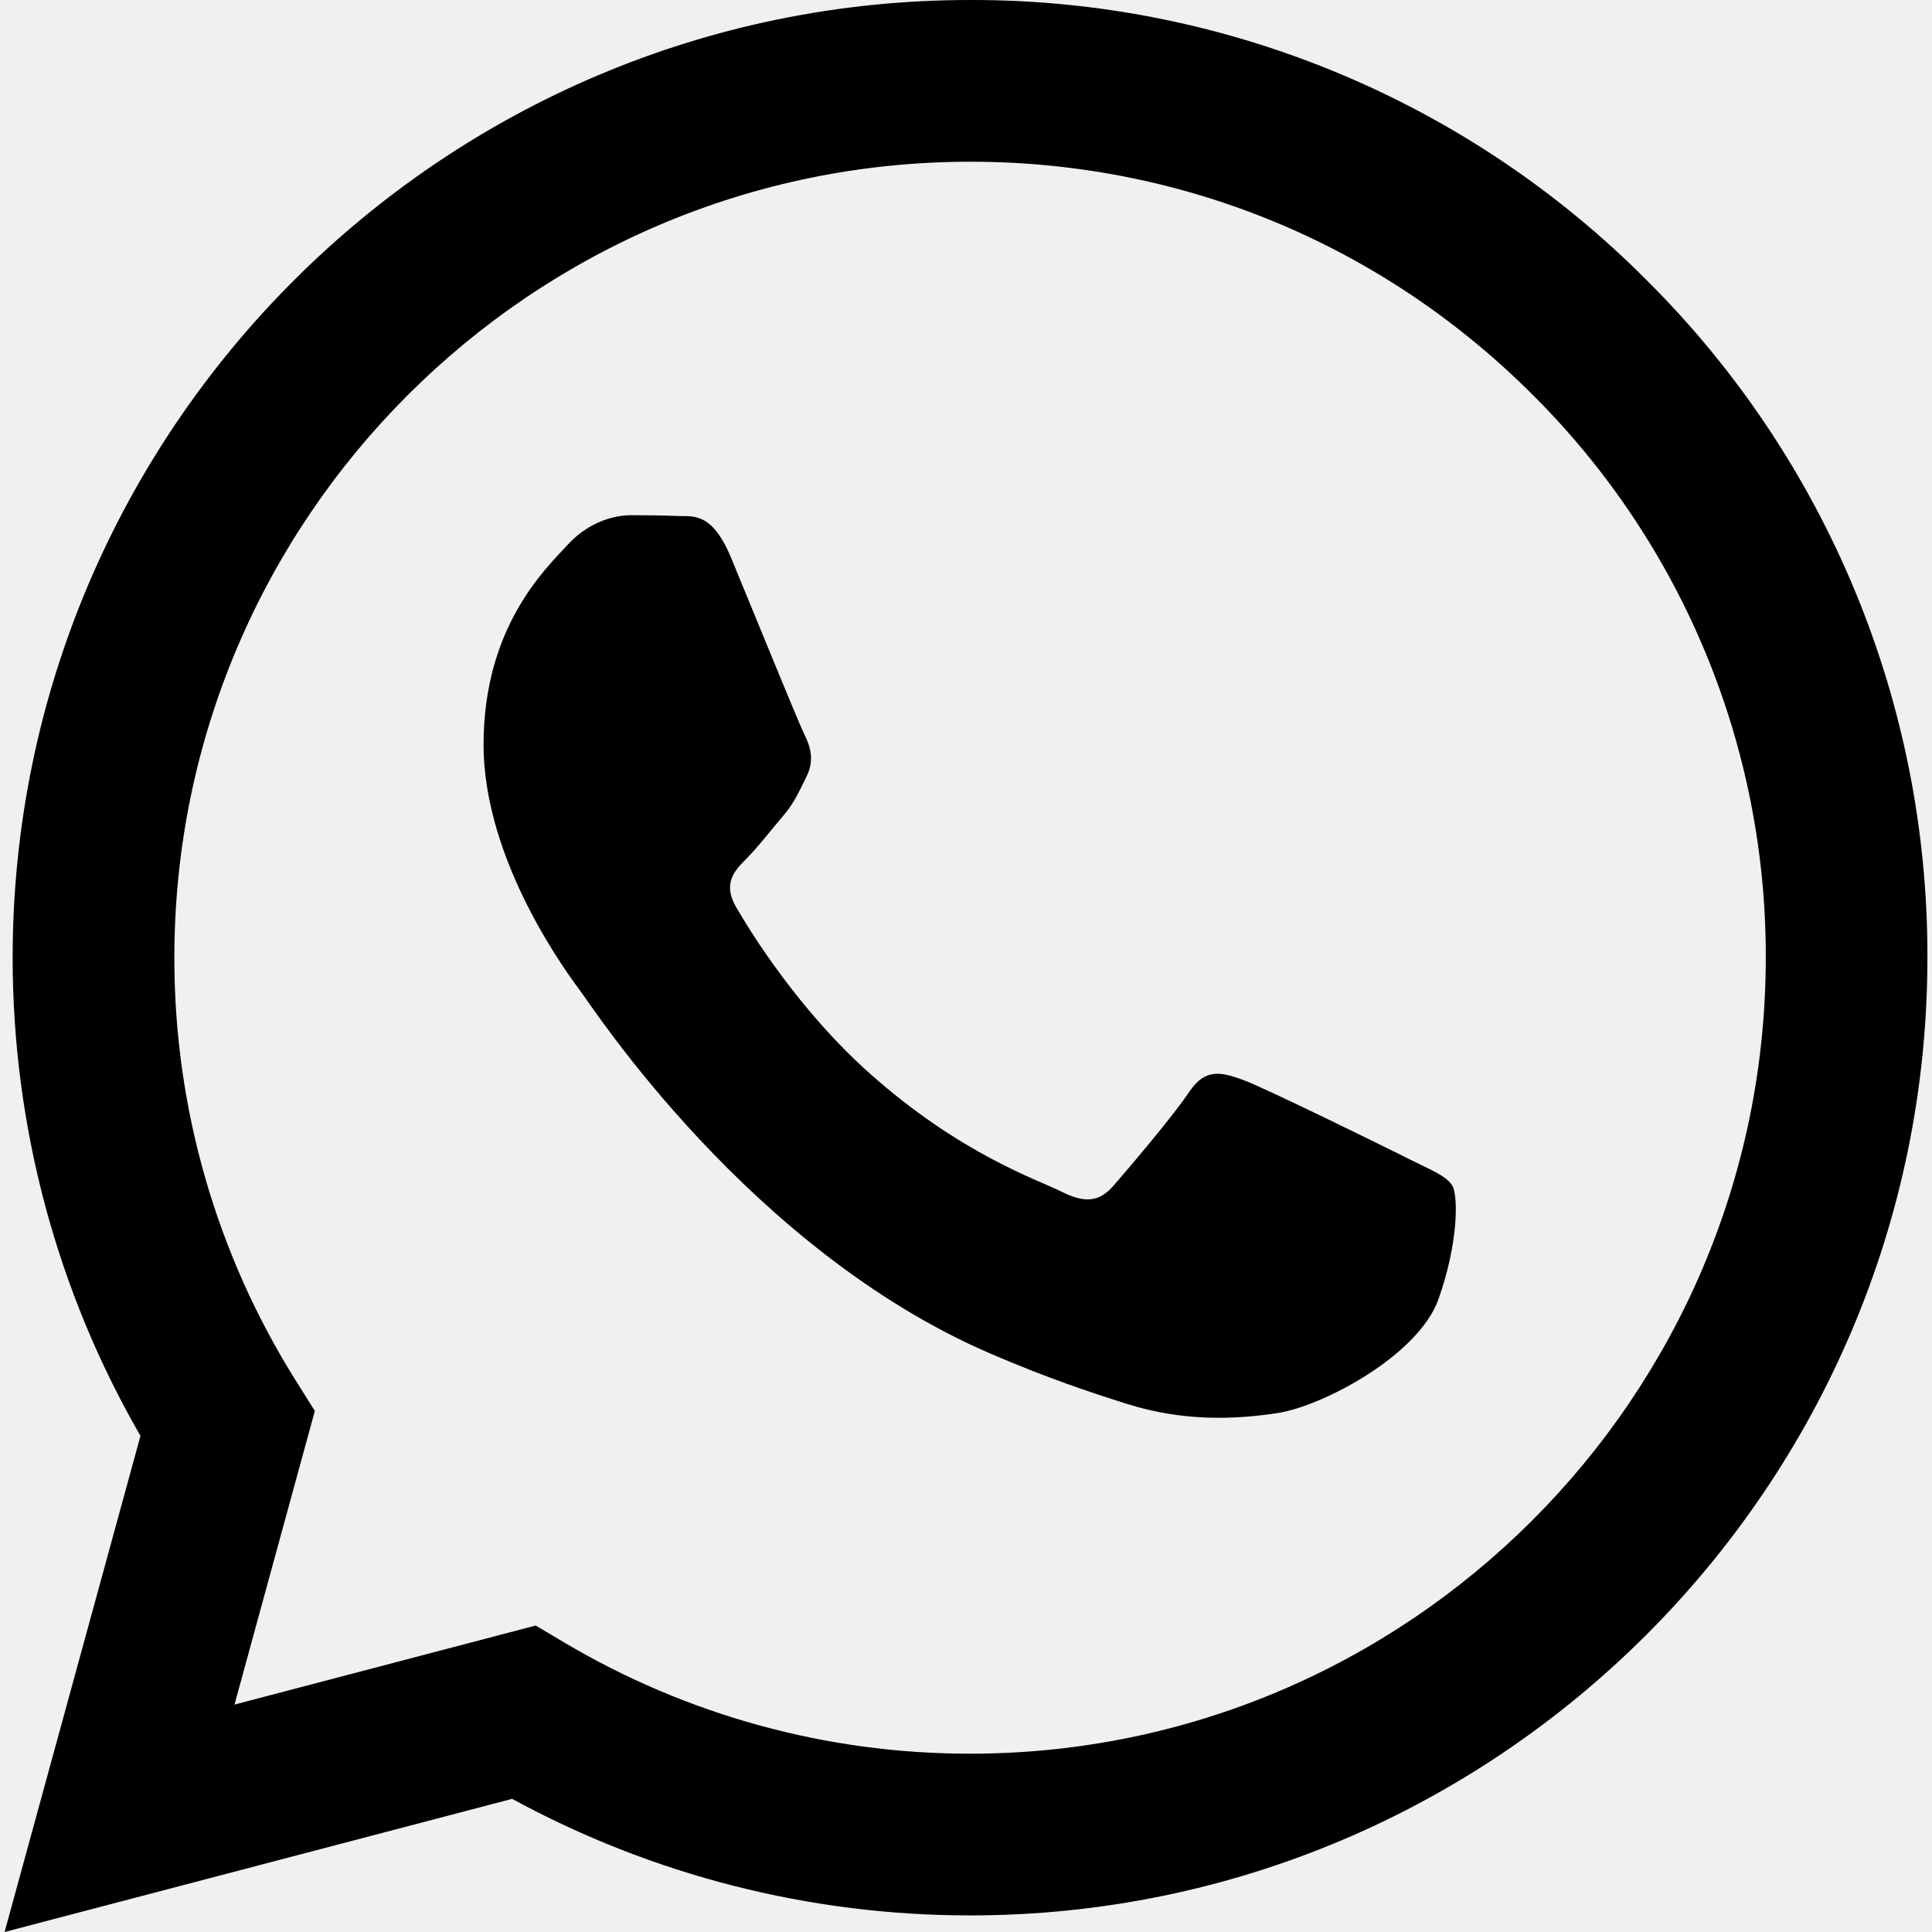
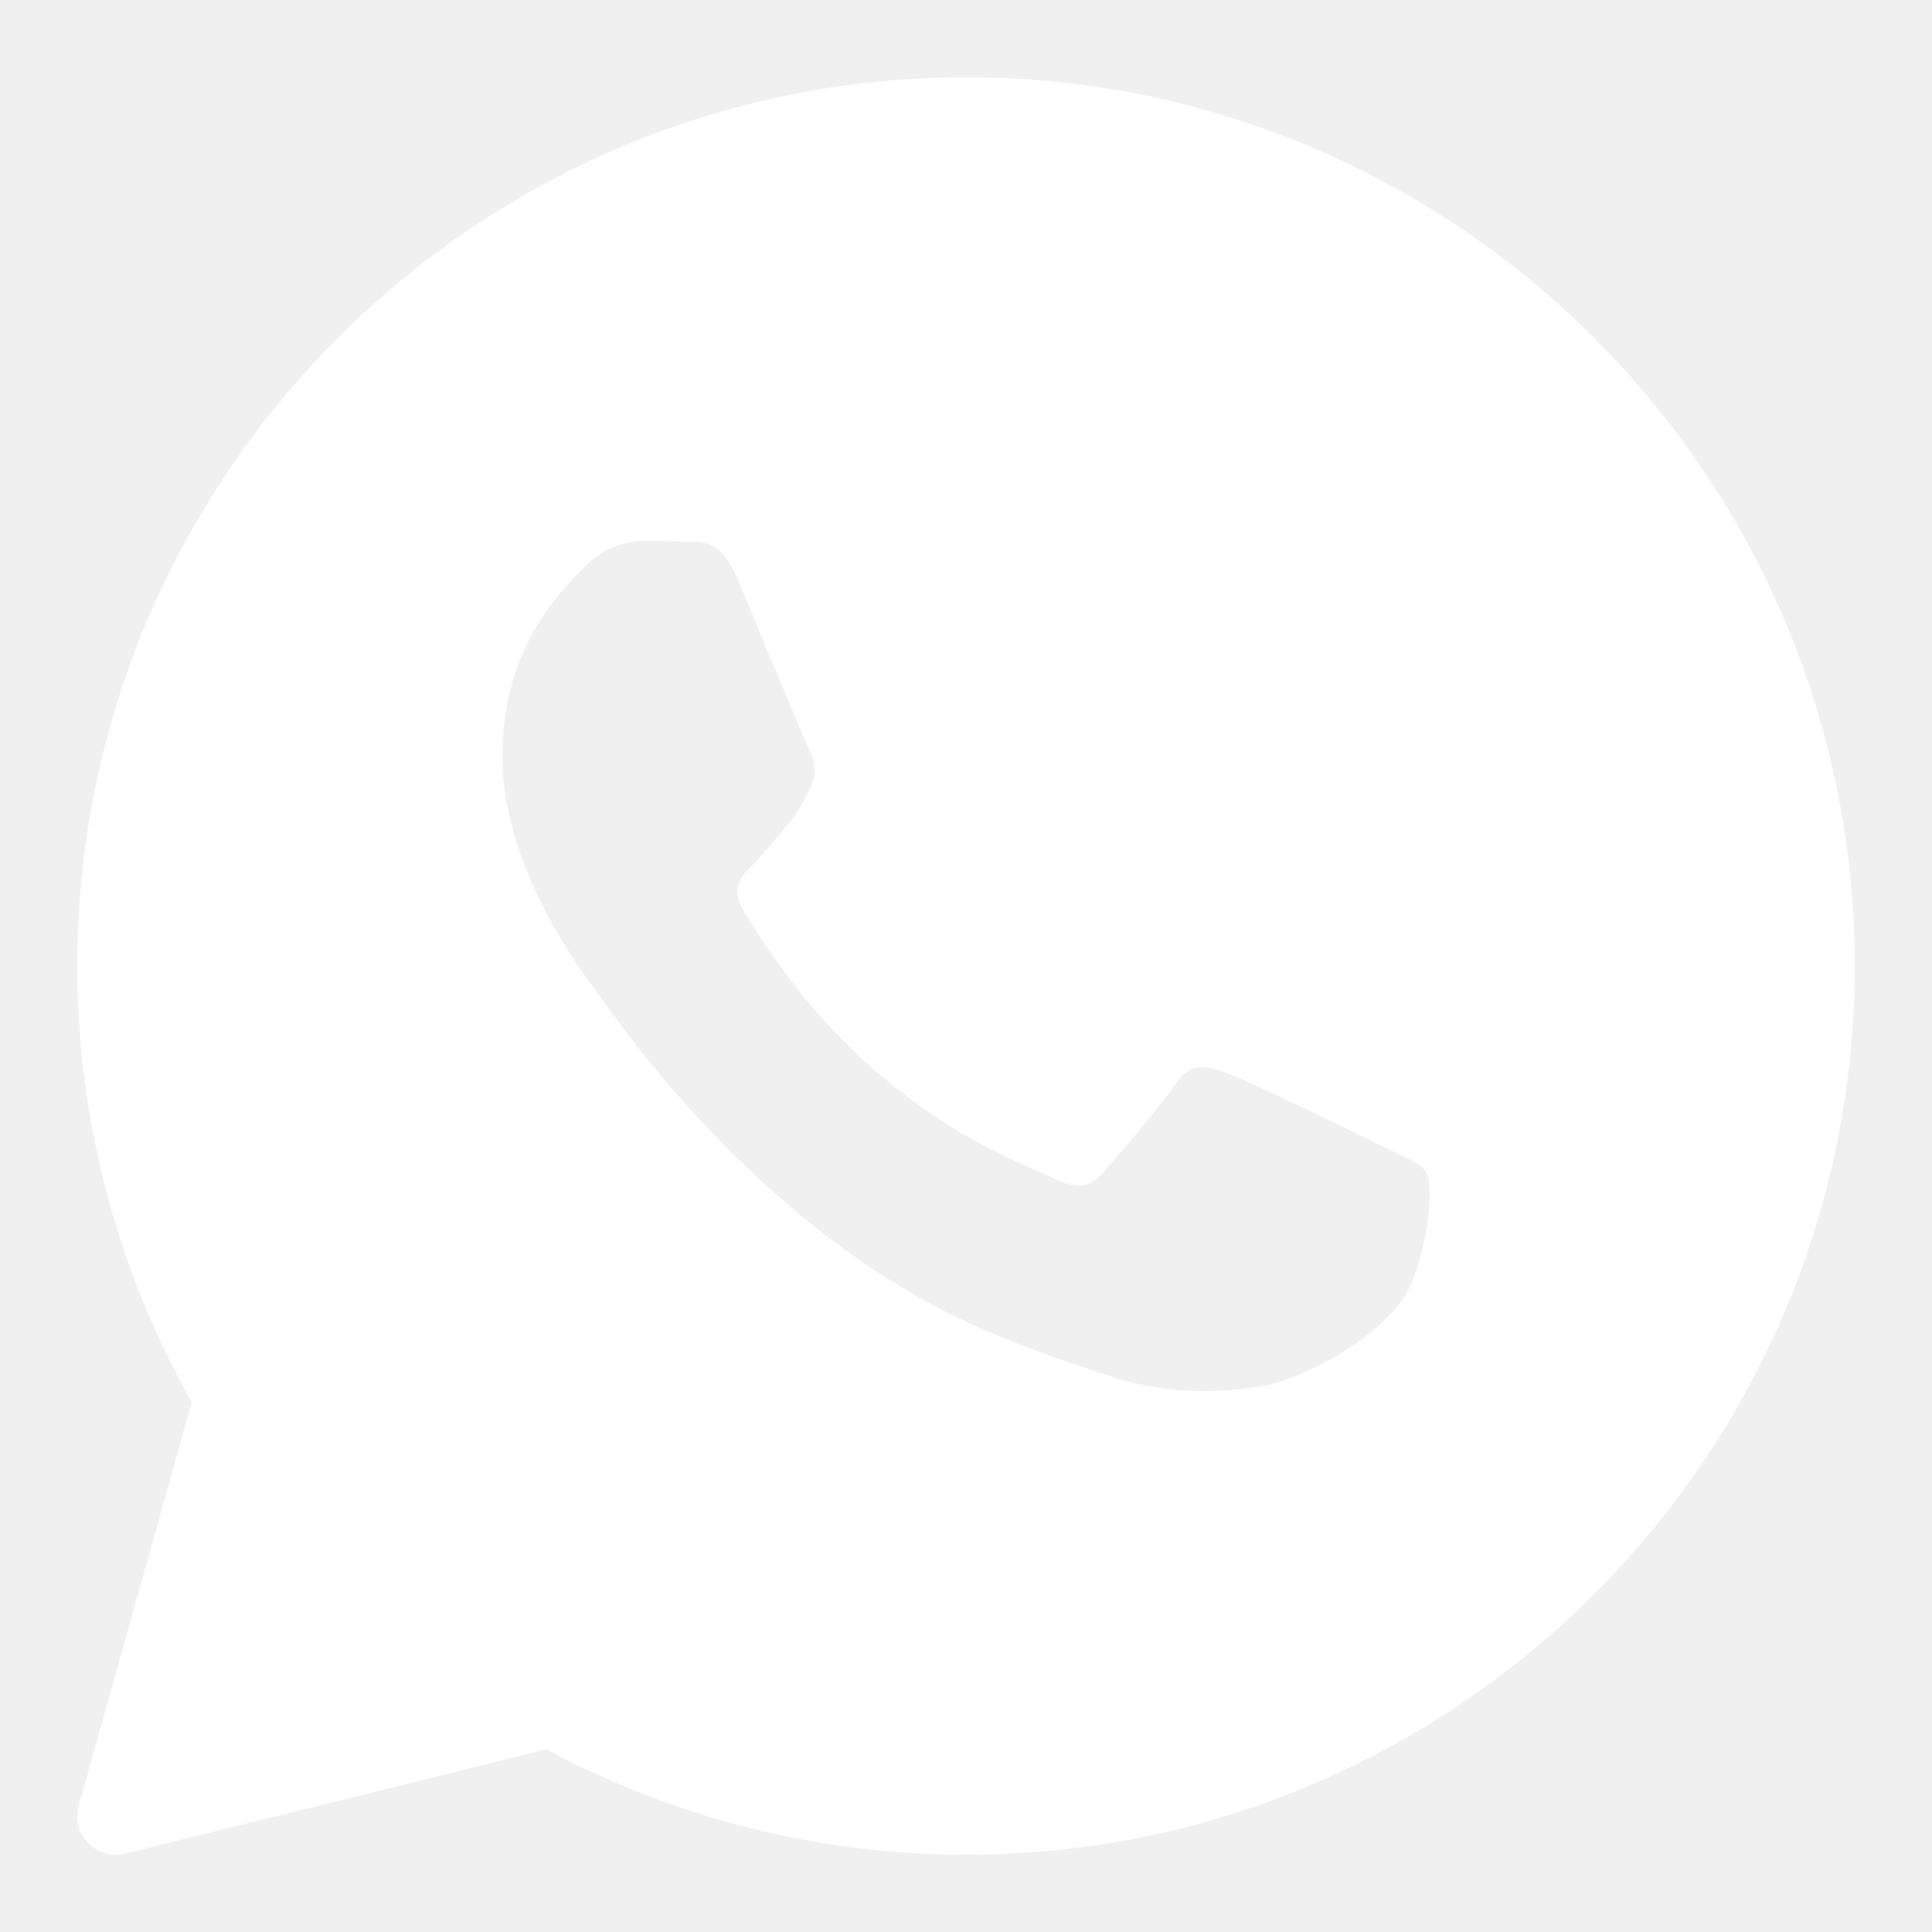
- <svg xmlns="http://www.w3.org/2000/svg" role="img" viewBox="0 0 24 24">
-   <path d="M17.472 14.382c-.297-.149-1.758-.867-2.03-.967-.273-.099-.471-.148-.67.15-.197.297-.767.966-.94 1.164-.173.199-.347.223-.644.075-.297-.15-1.255-.463-2.39-1.475-.883-.788-1.48-1.761-1.653-2.059-.173-.297-.018-.458.13-.606.134-.133.298-.347.446-.52.149-.174.198-.298.298-.497.099-.198.05-.371-.025-.52-.075-.149-.669-1.612-.916-2.207-.242-.579-.487-.5-.669-.51-.173-.008-.371-.01-.57-.01-.198 0-.52.074-.792.372-.272.297-1.04 1.016-1.04 2.479 0 1.462 1.065 2.875 1.213 3.074.149.198 2.096 3.2 5.077 4.487.709.306 1.262.489 1.694.625.712.227 1.36.195 1.871.118.571-.085 1.758-.719 2.006-1.413.248-.694.248-1.289.173-1.413-.074-.124-.272-.198-.57-.347m-5.421 7.403h-.004a9.87 9.87 0 01-5.031-1.378l-.361-.214-3.741.982.998-3.648-.235-.374a9.86 9.86 0 01-1.51-5.26c.001-5.45 4.436-9.884 9.888-9.884 2.64 0 5.122 1.03 6.988 2.898a9.825 9.825 0 012.893 6.994c-.003 5.45-4.437 9.884-9.885 9.884m8.413-18.297A11.815 11.815 0 0012.05 0C5.495 0 .16 5.335.157 11.892c0 2.096.547 4.142 1.588 5.945L.057 24l6.305-1.654a11.882 11.882 0 005.683 1.448h.005c6.554 0 11.89-5.335 11.893-11.893a11.821 11.821 0 00-3.48-8.413Z" />
+ <svg xmlns="http://www.w3.org/2000/svg" viewBox="0,0,256,256" width="50px" height="50px">
+   <g fill="#ffffff" fill-rule="nonzero" stroke="none" stroke-width="1" stroke-linecap="butt" stroke-linejoin="miter" stroke-miterlimit="10" stroke-dasharray="" stroke-dashoffset="0" font-family="none" font-weight="none" font-size="none" text-anchor="none" style="mix-blend-mode: normal">
+     <g transform="scale(5.12,5.12)">
+       <path d="M25,2c-12.682,0 -23,10.318 -23,23c0,3.96 1.023,7.854 2.963,11.29l-2.926,10.44c-0.096,0.343 -0.003,0.711 0.245,0.966c0.191,0.197 0.451,0.304 0.718,0.304c0.08,0 0.161,-0.01 0.24,-0.029l10.896,-2.699c3.327,1.786 7.074,2.728 10.864,2.728c12.682,0 23,-10.318 23,-23c0,-12.682 -10.318,-23 -23,-23zM36.57,33.116c-0.492,1.362 -2.852,2.605 -3.986,2.772c-1.018,0.149 -2.306,0.213 -3.72,-0.231c-0.857,-0.27 -1.957,-0.628 -3.366,-1.229c-5.923,-2.526 -9.791,-8.415 -10.087,-8.804c-0.295,-0.389 -2.411,-3.161 -2.411,-6.03c0,-2.869 1.525,-4.28 2.067,-4.864c0.542,-0.584 1.181,-0.73 1.575,-0.73c0.394,0 0.787,0.005 1.132,0.021c0.363,0.018 0.85,-0.137 1.329,1.001c0.492,1.168 1.673,4.037 1.819,4.33c0.148,0.292 0.246,0.633 0.05,1.022c-0.196,0.389 -0.294,0.632 -0.59,0.973c-0.296,0.341 -0.62,0.76 -0.886,1.022c-0.296,0.291 -0.603,0.606 -0.259,1.19c0.344,0.584 1.529,2.493 3.285,4.039c2.255,1.986 4.158,2.602 4.748,2.894c0.59,0.292 0.935,0.243 1.279,-0.146c0.344,-0.39 1.476,-1.703 1.869,-2.286c0.393,-0.583 0.787,-0.487 1.329,-0.292c0.542,0.194 3.445,1.604 4.035,1.896c0.59,0.292 0.984,0.438 1.132,0.681c0.148,0.242 0.148,1.41 -0.344,2.771z" />
+     </g>
+   </g>
</svg>
